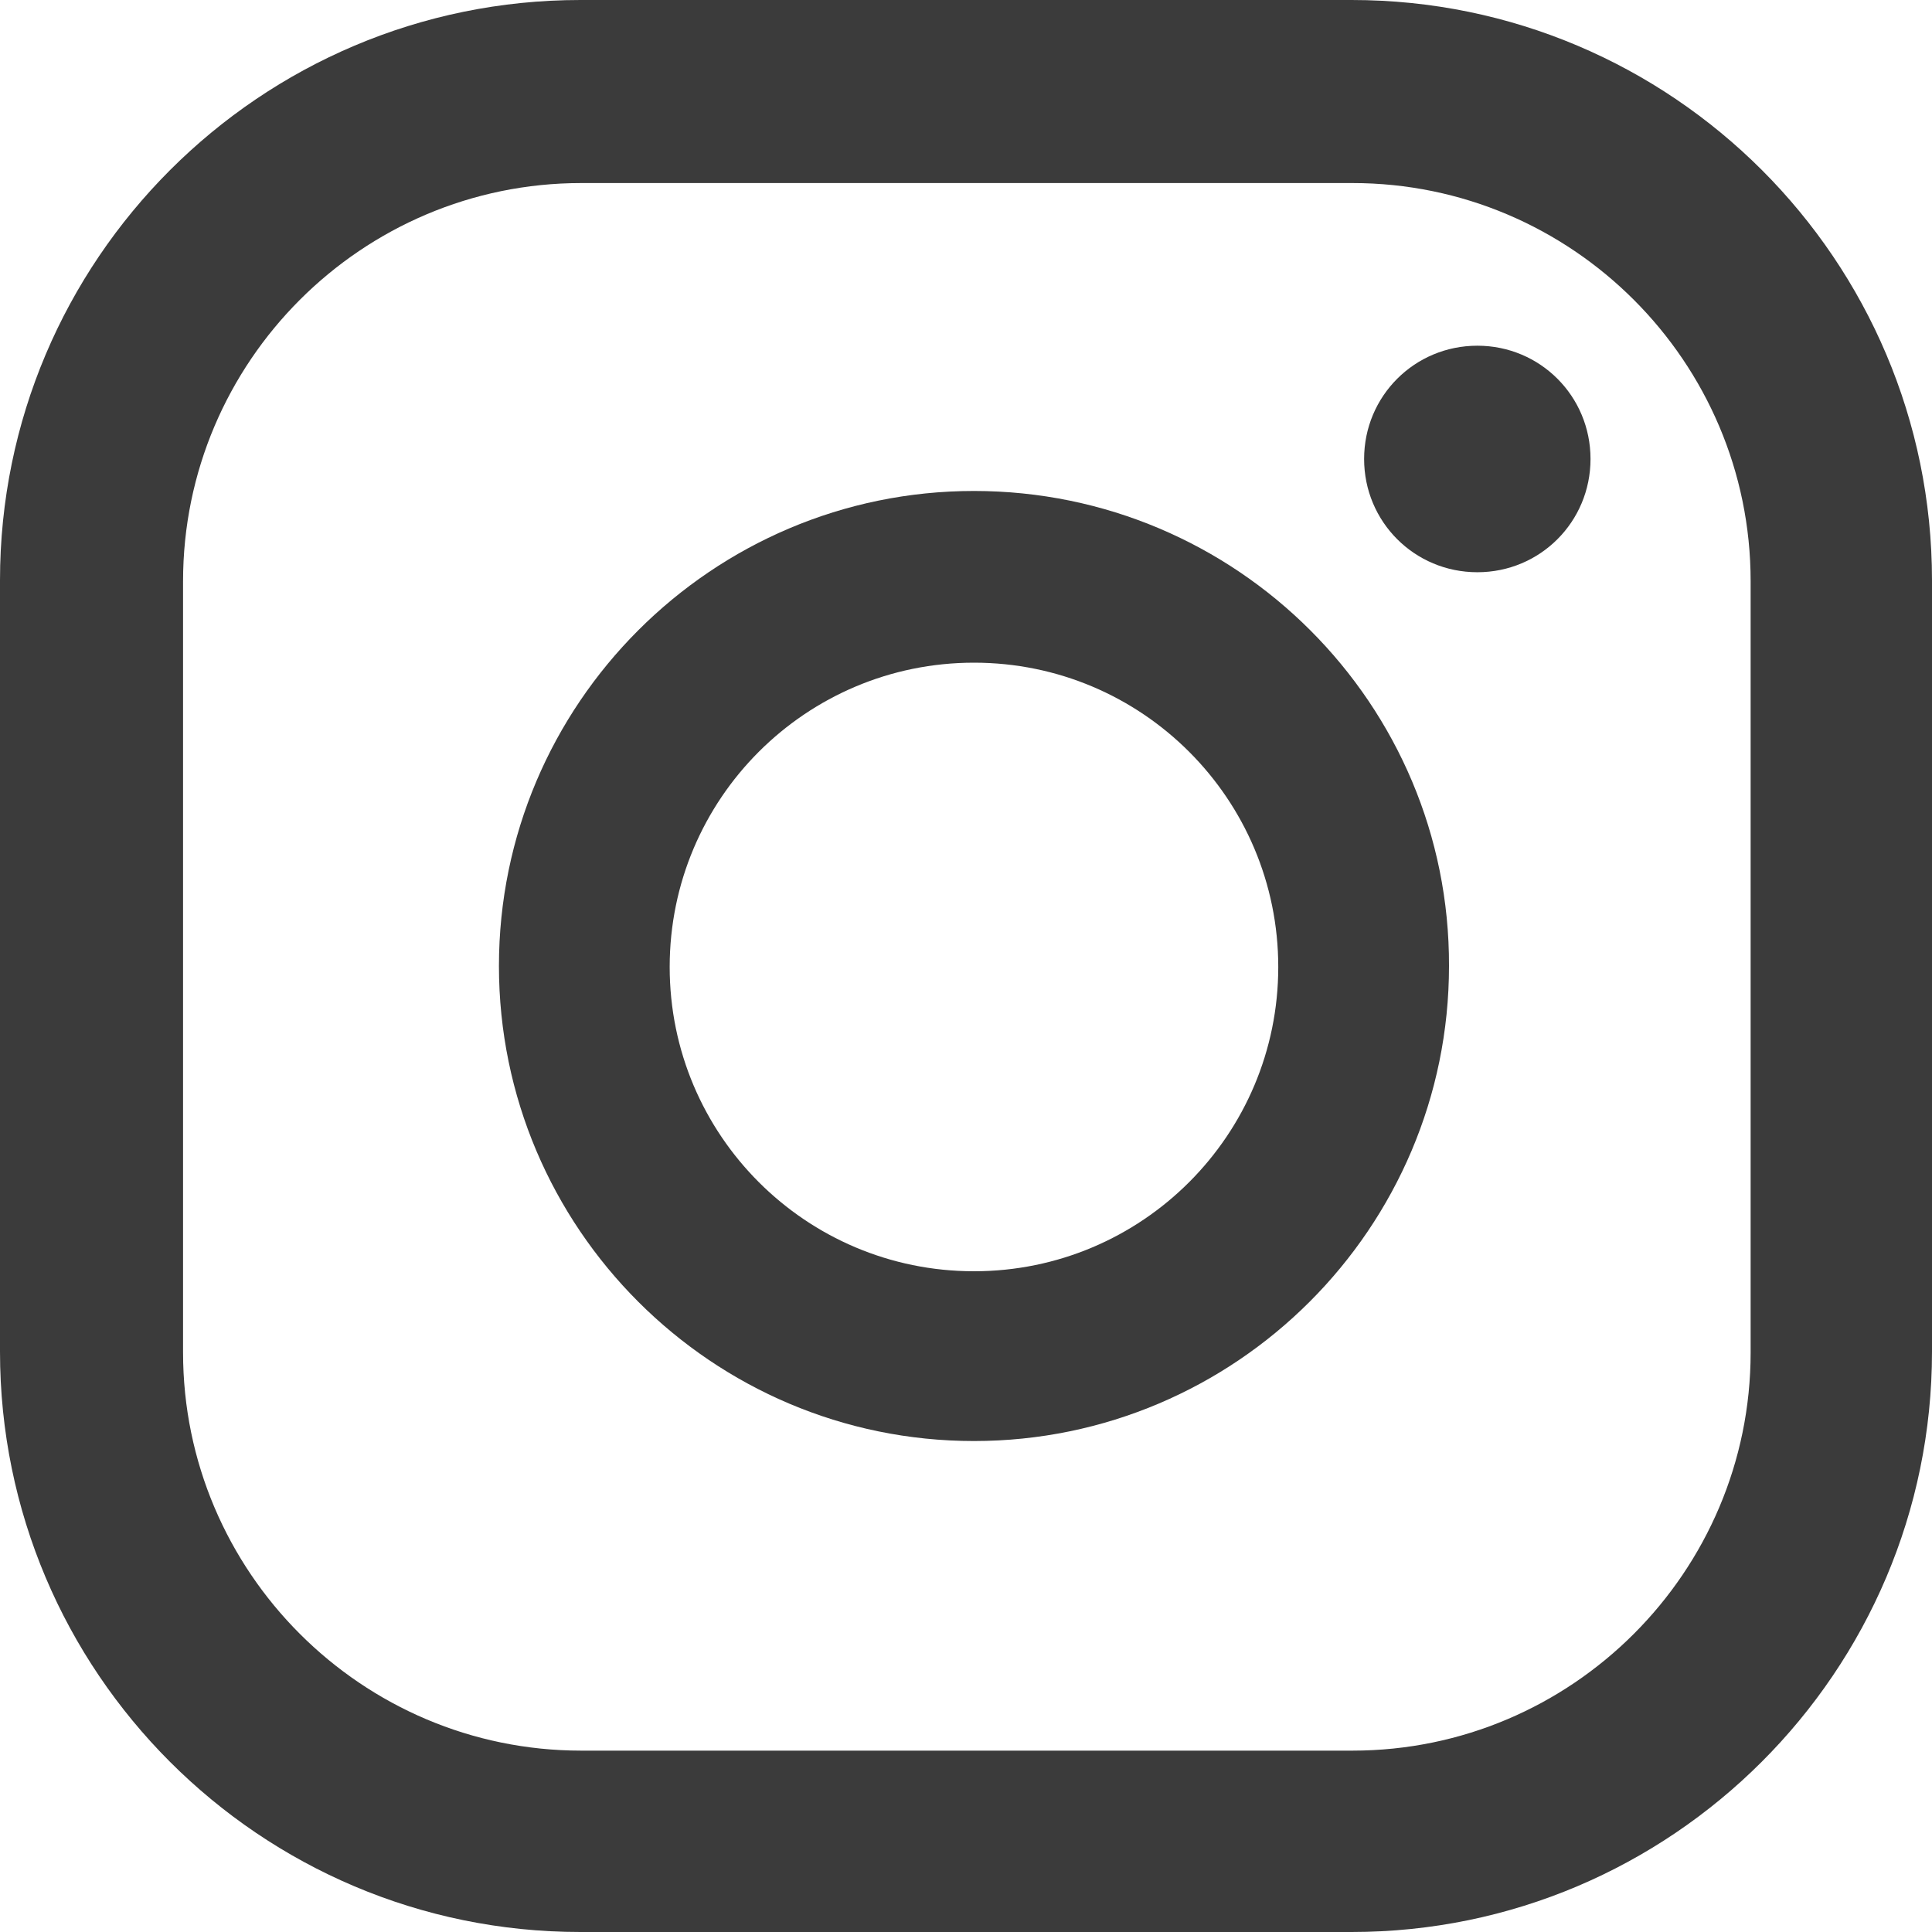
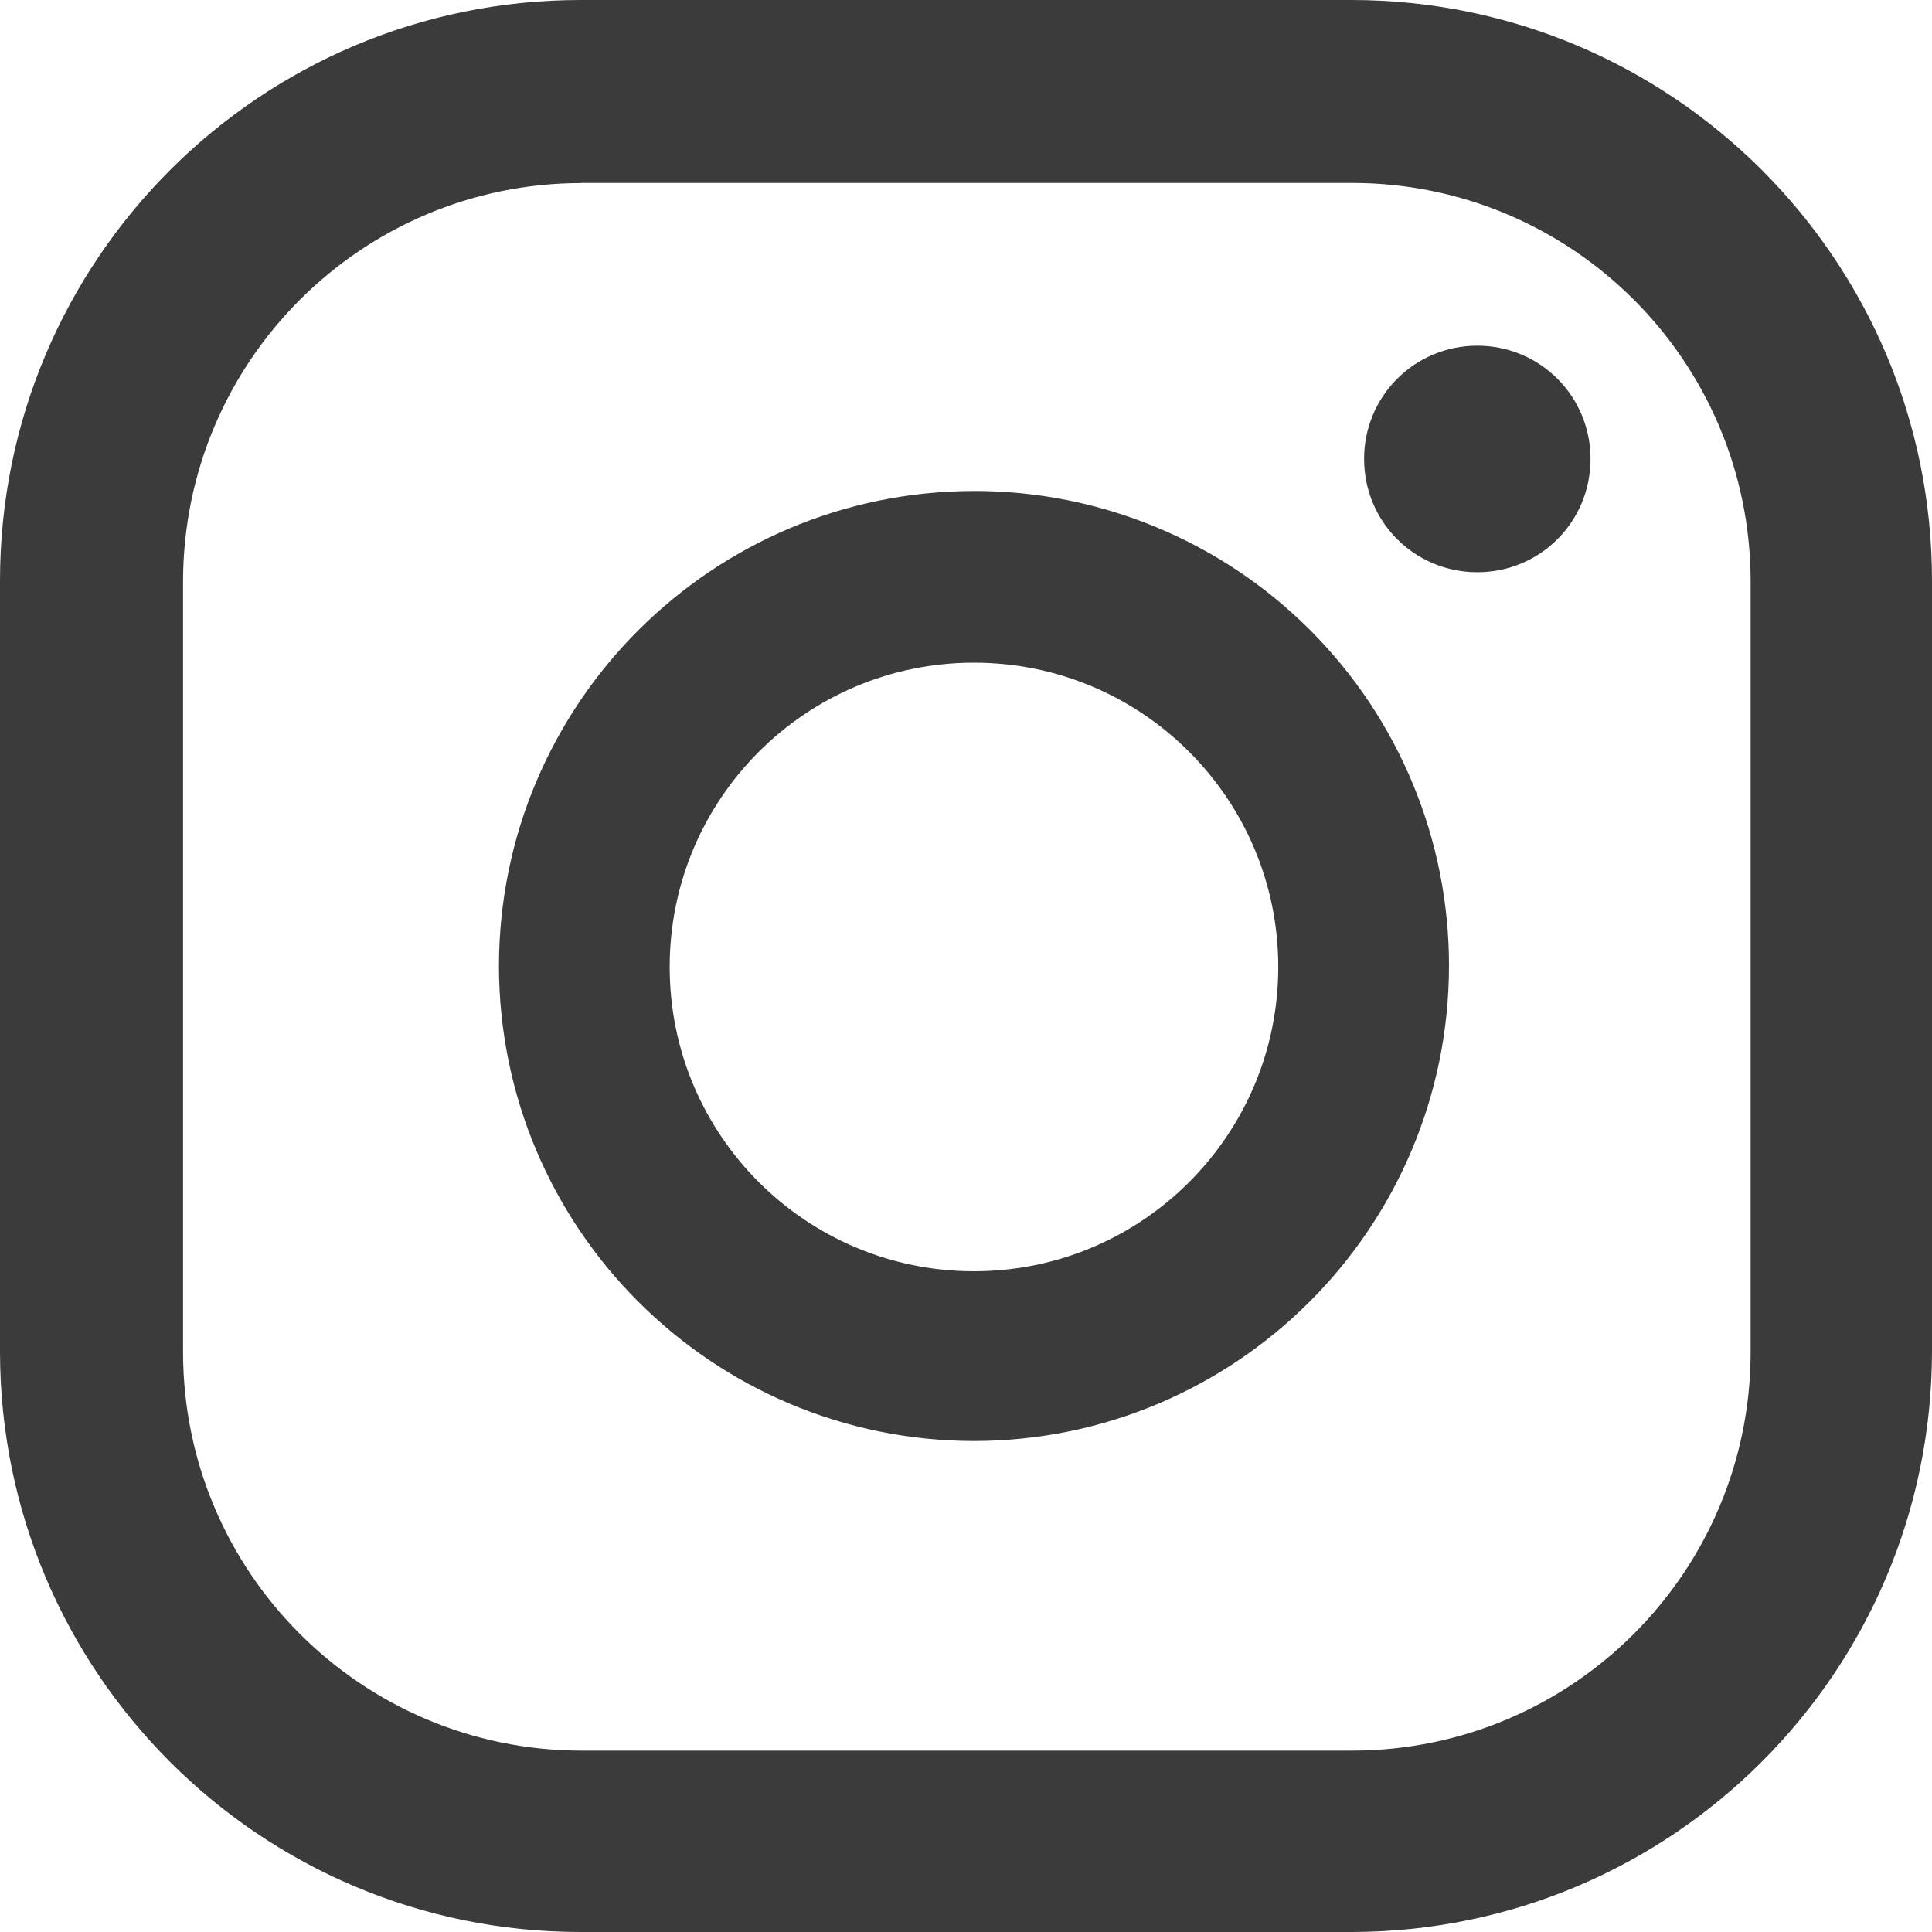
- <svg xmlns="http://www.w3.org/2000/svg" width="16" height="16" viewBox="0 0 16 16" fill="none">
-   <path d="M12.235 2.863C11.714 2.863 11.297 3.281 11.297 3.801C11.297 4.321 11.714 4.739 12.235 4.739C12.755 4.739 13.172 4.321 13.172 3.801C13.172 3.281 12.755 2.863 12.235 2.863Z" fill="#3B3B3B" />
-   <path d="M8.066 4.066C5.897 4.066 4.132 5.832 4.132 8C4.132 10.169 5.897 11.934 8.066 11.934C10.234 11.934 12 10.169 12 8C12.007 5.832 10.242 4.066 8.066 4.066ZM8.066 10.528C6.674 10.528 5.546 9.4 5.546 8.008C5.546 6.616 6.674 5.488 8.066 5.488C9.458 5.488 10.586 6.616 10.586 8.008C10.586 9.4 9.458 10.528 8.066 10.528Z" fill="#3B3B3B" />
-   <path d="M11.194 16H4.806C2.154 16 0 13.846 0 11.194V4.806C0 2.154 2.154 0 4.806 0H11.194C13.846 0 16 2.154 16 4.806V11.194C16 13.846 13.839 16 11.194 16ZM4.813 1.516C2.996 1.516 1.516 2.996 1.516 4.813V11.201C1.516 13.018 2.996 14.498 4.813 14.498H11.201C13.018 14.498 14.498 13.018 14.498 11.201V4.813C14.498 2.996 13.018 1.516 11.201 1.516H4.813Z" fill="#3B3B3B" />
+ <svg xmlns="http://www.w3.org/2000/svg" width="16" height="16" fill="none">
+   <path d="M12.235 2.863a.935.935 0 00-.938.938c0 .52.417.938.938.938.52 0 .937-.418.937-.938a.935.935 0 00-.937-.938zM8.066 4.066A3.94 3.94 0 004.132 8a3.94 3.94 0 003.934 3.934A3.94 3.94 0 0012 8a3.93 3.93 0 00-3.934-3.934zm0 6.462a2.52 2.52 0 110-5.04 2.52 2.52 0 010 5.04z" fill="#3B3B3B" />
+   <path d="M11.194 16H4.806A4.809 4.809 0 010 11.194V4.806A4.809 4.809 0 014.806 0h6.388A4.809 4.809 0 0116 4.806v6.388A4.813 4.813 0 0111.194 16zM4.814 1.516a3.302 3.302 0 00-3.298 3.297v6.388a3.302 3.302 0 003.297 3.297h6.388a3.302 3.302 0 003.297-3.296v-6.39a3.302 3.302 0 00-3.296-3.297h-6.39z" fill="#3B3B3B" />
</svg>
